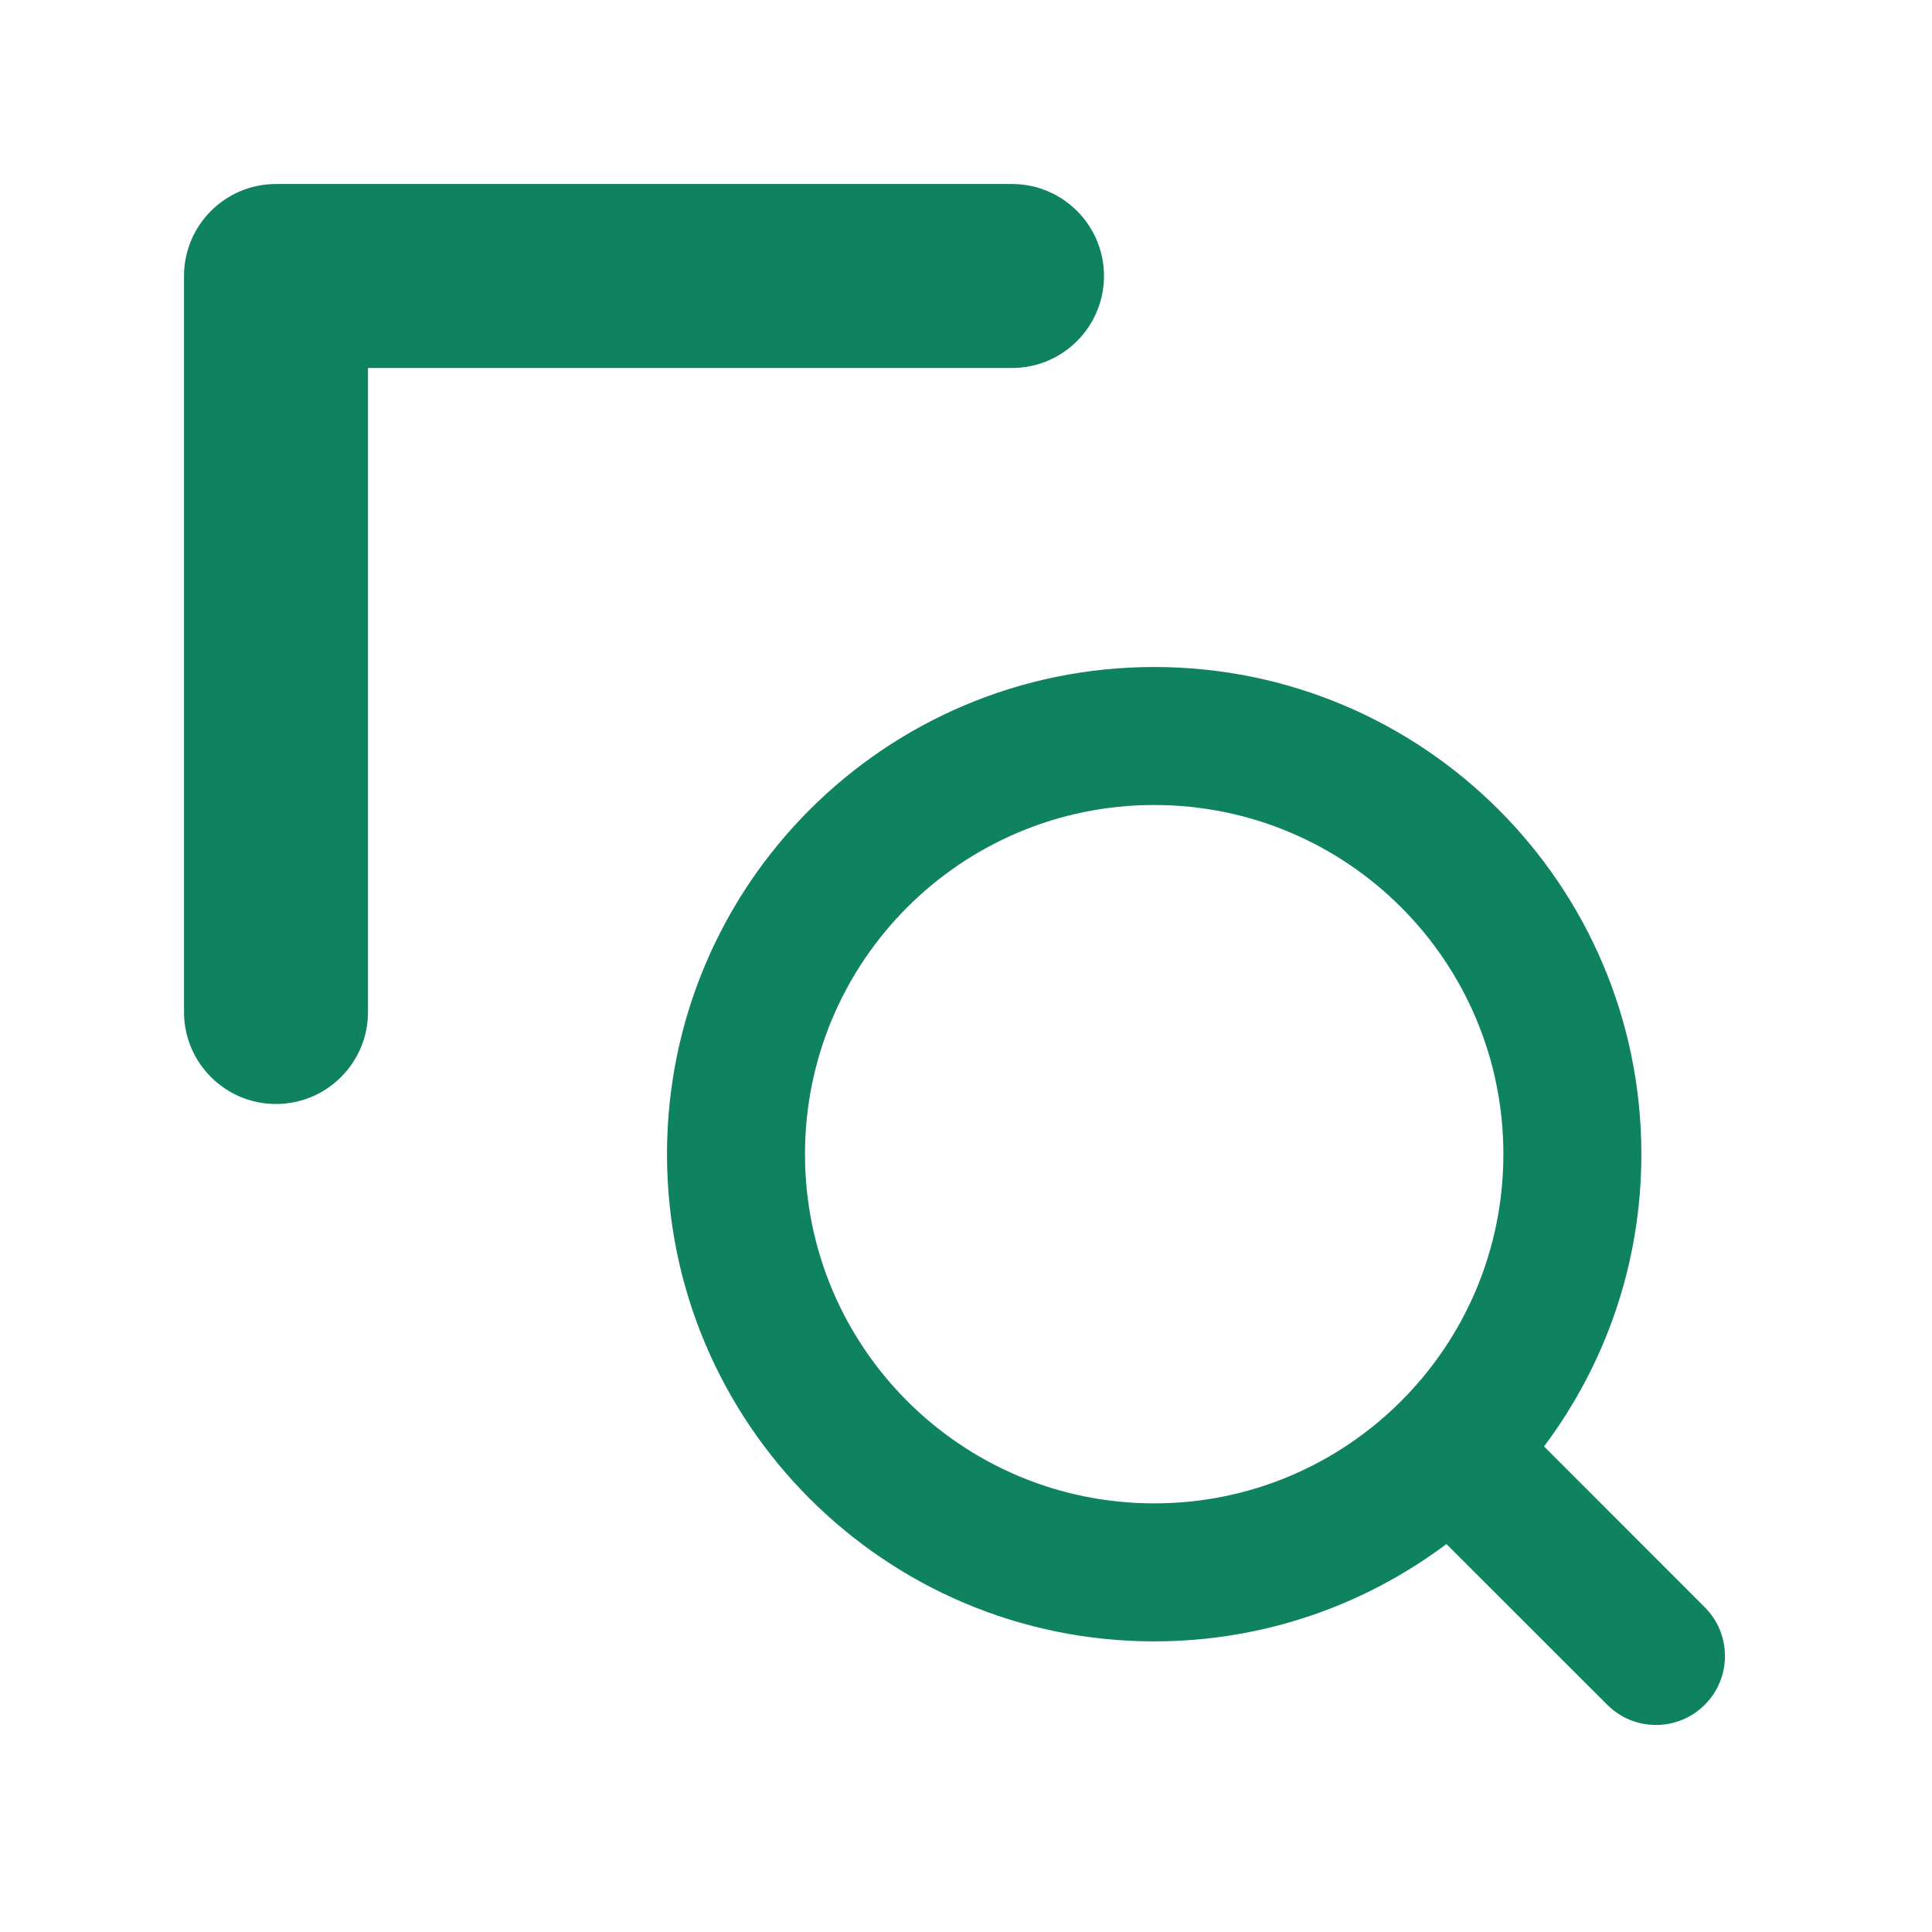
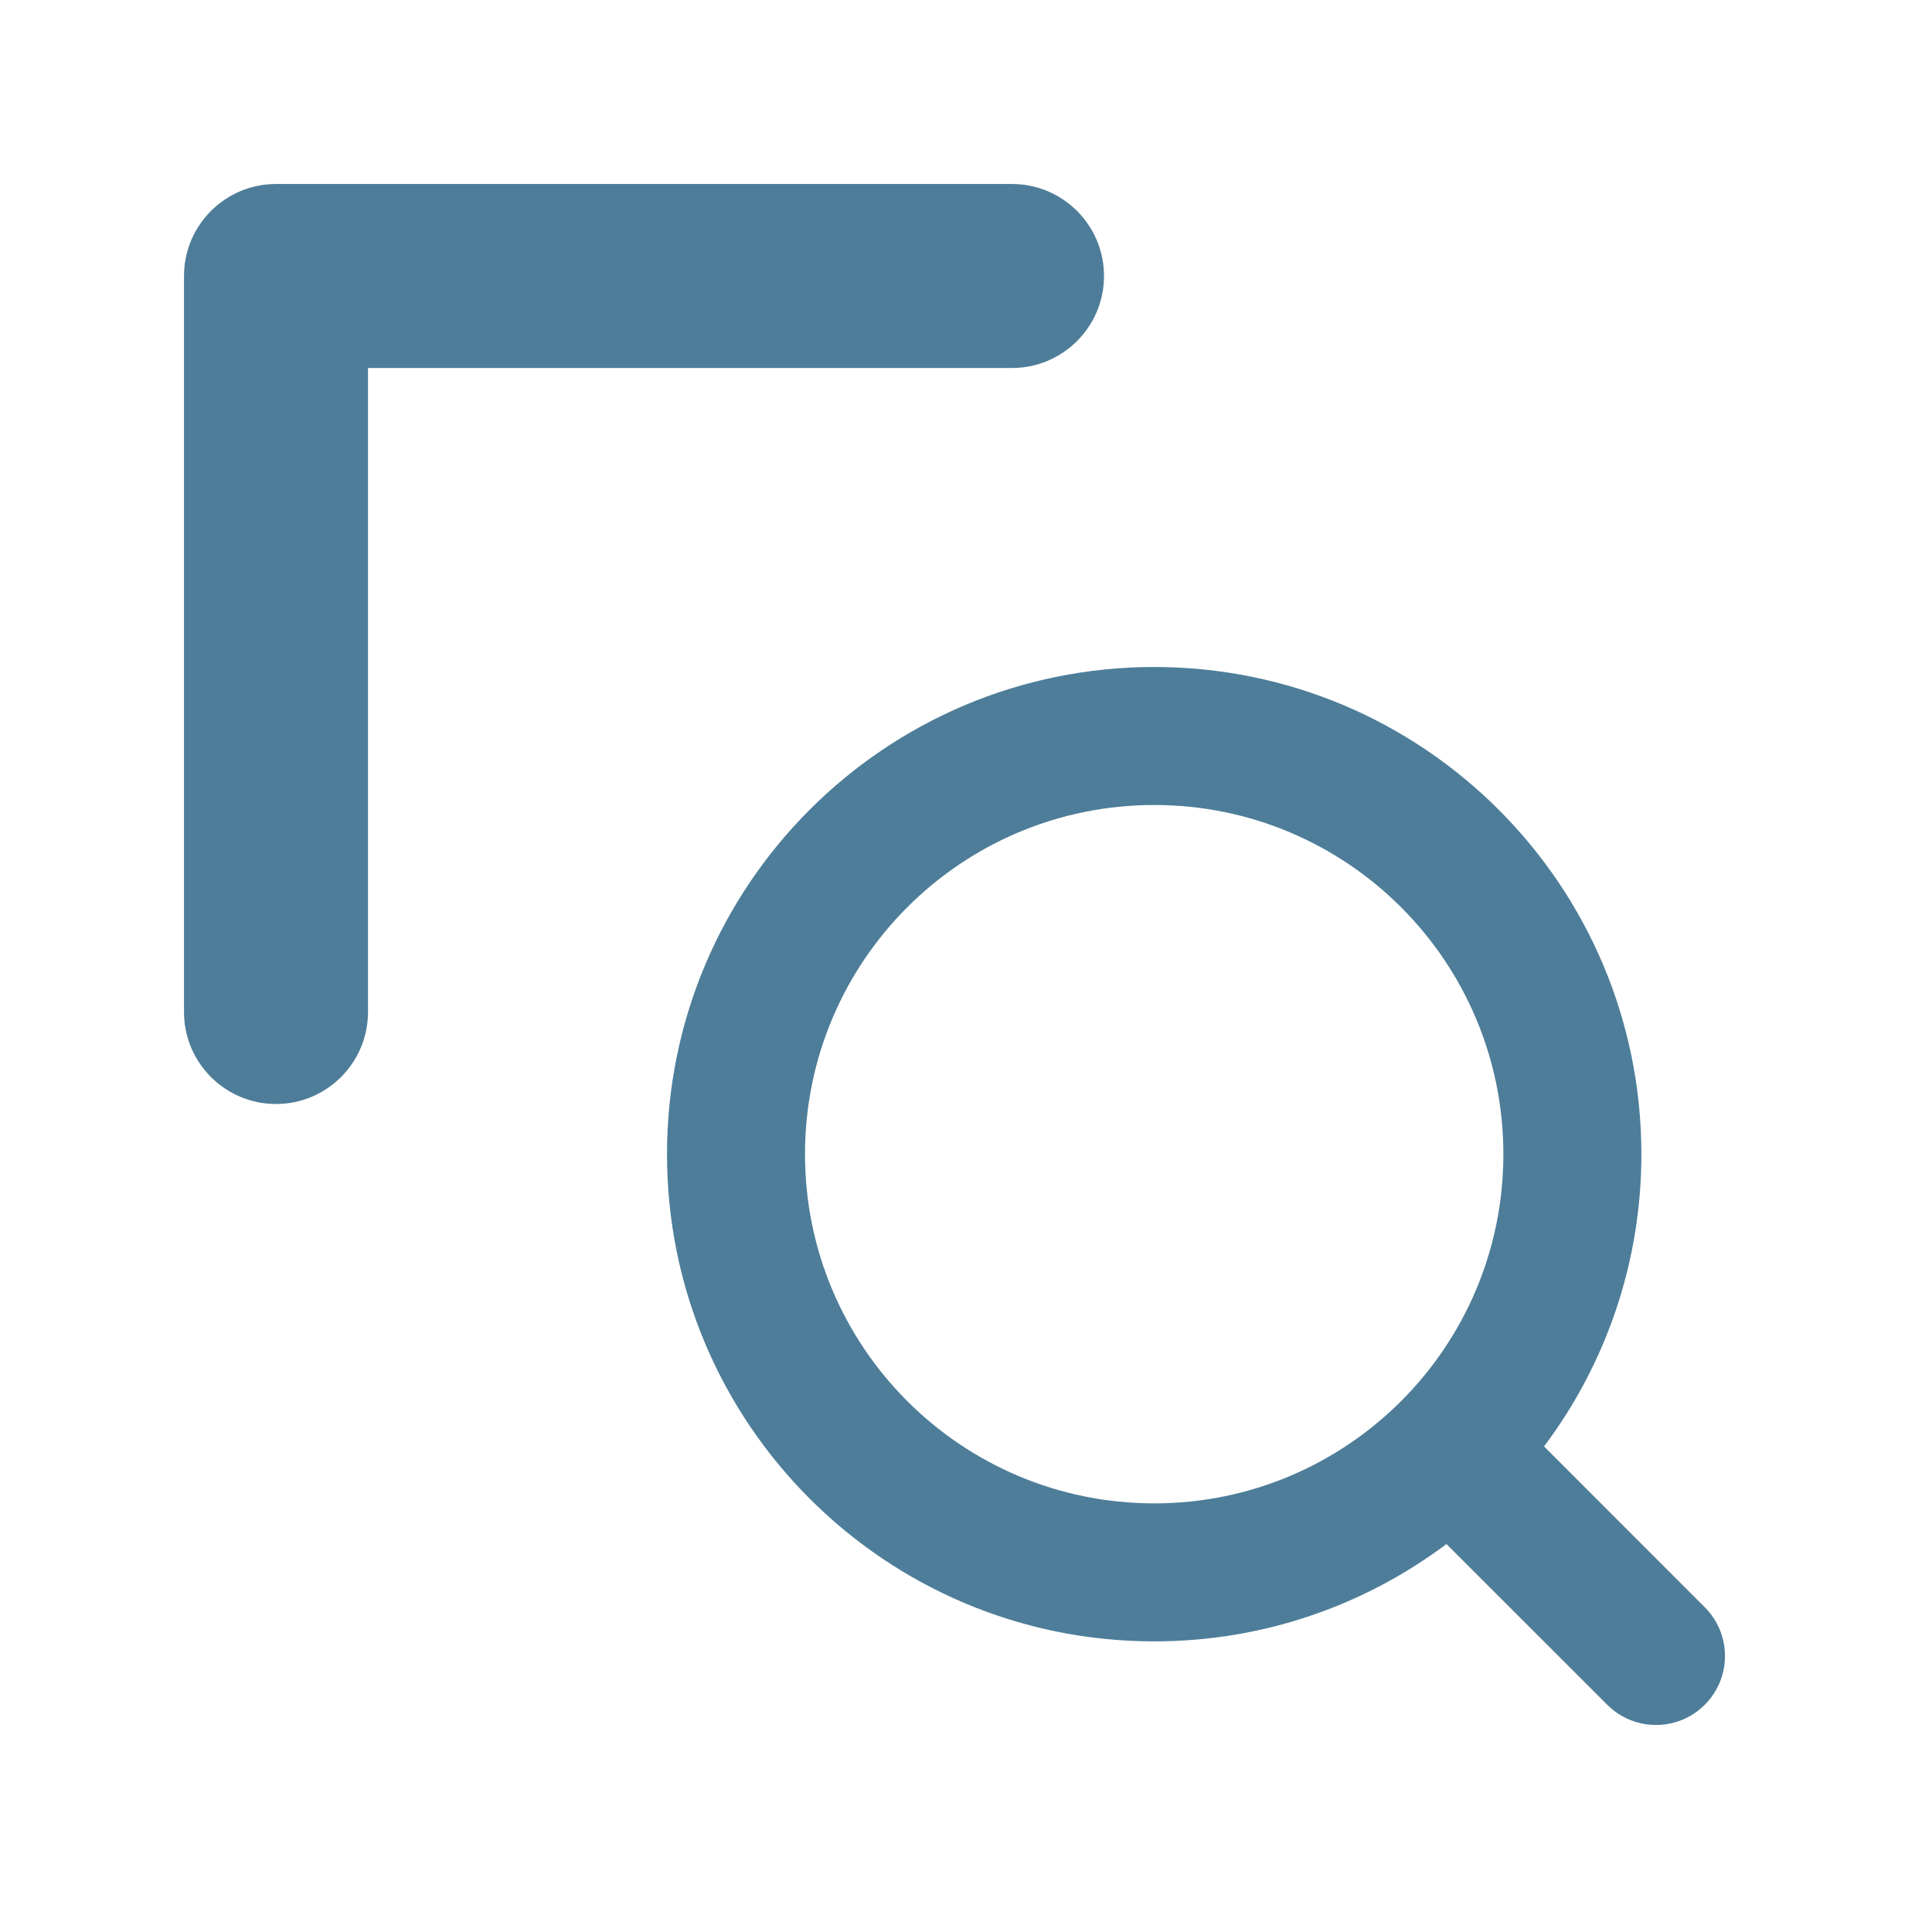
<svg xmlns="http://www.w3.org/2000/svg" width="21" height="21" viewBox="0 0 21 21" fill="none">
-   <path fill-rule="evenodd" clip-rule="evenodd" d="M2 3C2 2.448 2.448 2 3 2H11C11.552 2 12 2.448 12 3C12 3.552 11.552 4 11 4H4V11C4 11.552 3.552 12 3 12C2.448 12 2 11.552 2 11V3Z" fill="#0F825F" />
-   <path fill-rule="evenodd" clip-rule="evenodd" d="M12.546 8.75C10.449 8.75 8.75 10.449 8.75 12.546C8.75 14.642 10.449 16.341 12.546 16.341C14.642 16.341 16.341 14.642 16.341 12.546C16.341 10.449 14.642 8.75 12.546 8.75ZM7.25 12.546C7.25 9.621 9.621 7.25 12.546 7.25C15.47 7.25 17.841 9.621 17.841 12.546C17.841 13.737 17.447 14.837 16.783 15.722L18.53 17.47C18.823 17.763 18.823 18.237 18.53 18.53C18.237 18.823 17.763 18.823 17.47 18.53L15.722 16.783C14.837 17.447 13.737 17.841 12.546 17.841C9.621 17.841 7.25 15.47 7.25 12.546Z" fill="#0F825F" />
+   <path fill-rule="evenodd" clip-rule="evenodd" d="M2 3C2 2.448 2.448 2 3 2H11C11.552 2 12 2.448 12 3C12 3.552 11.552 4 11 4H4V11C4 11.552 3.552 12 3 12C2.448 12 2 11.552 2 11V3Z" fill="#4D7D99" />
+   <path fill-rule="evenodd" clip-rule="evenodd" d="M12.546 8.75C10.449 8.75 8.75 10.449 8.75 12.546C8.75 14.642 10.449 16.341 12.546 16.341C14.642 16.341 16.341 14.642 16.341 12.546C16.341 10.449 14.642 8.75 12.546 8.75ZM7.25 12.546C7.25 9.621 9.621 7.25 12.546 7.25C15.47 7.25 17.841 9.621 17.841 12.546C17.841 13.737 17.447 14.837 16.783 15.722L18.53 17.47C18.823 17.763 18.823 18.237 18.53 18.53C18.237 18.823 17.763 18.823 17.47 18.53L15.722 16.783C14.837 17.447 13.737 17.841 12.546 17.841C9.621 17.841 7.25 15.47 7.25 12.546Z" fill="#4D7D99" />
</svg>
